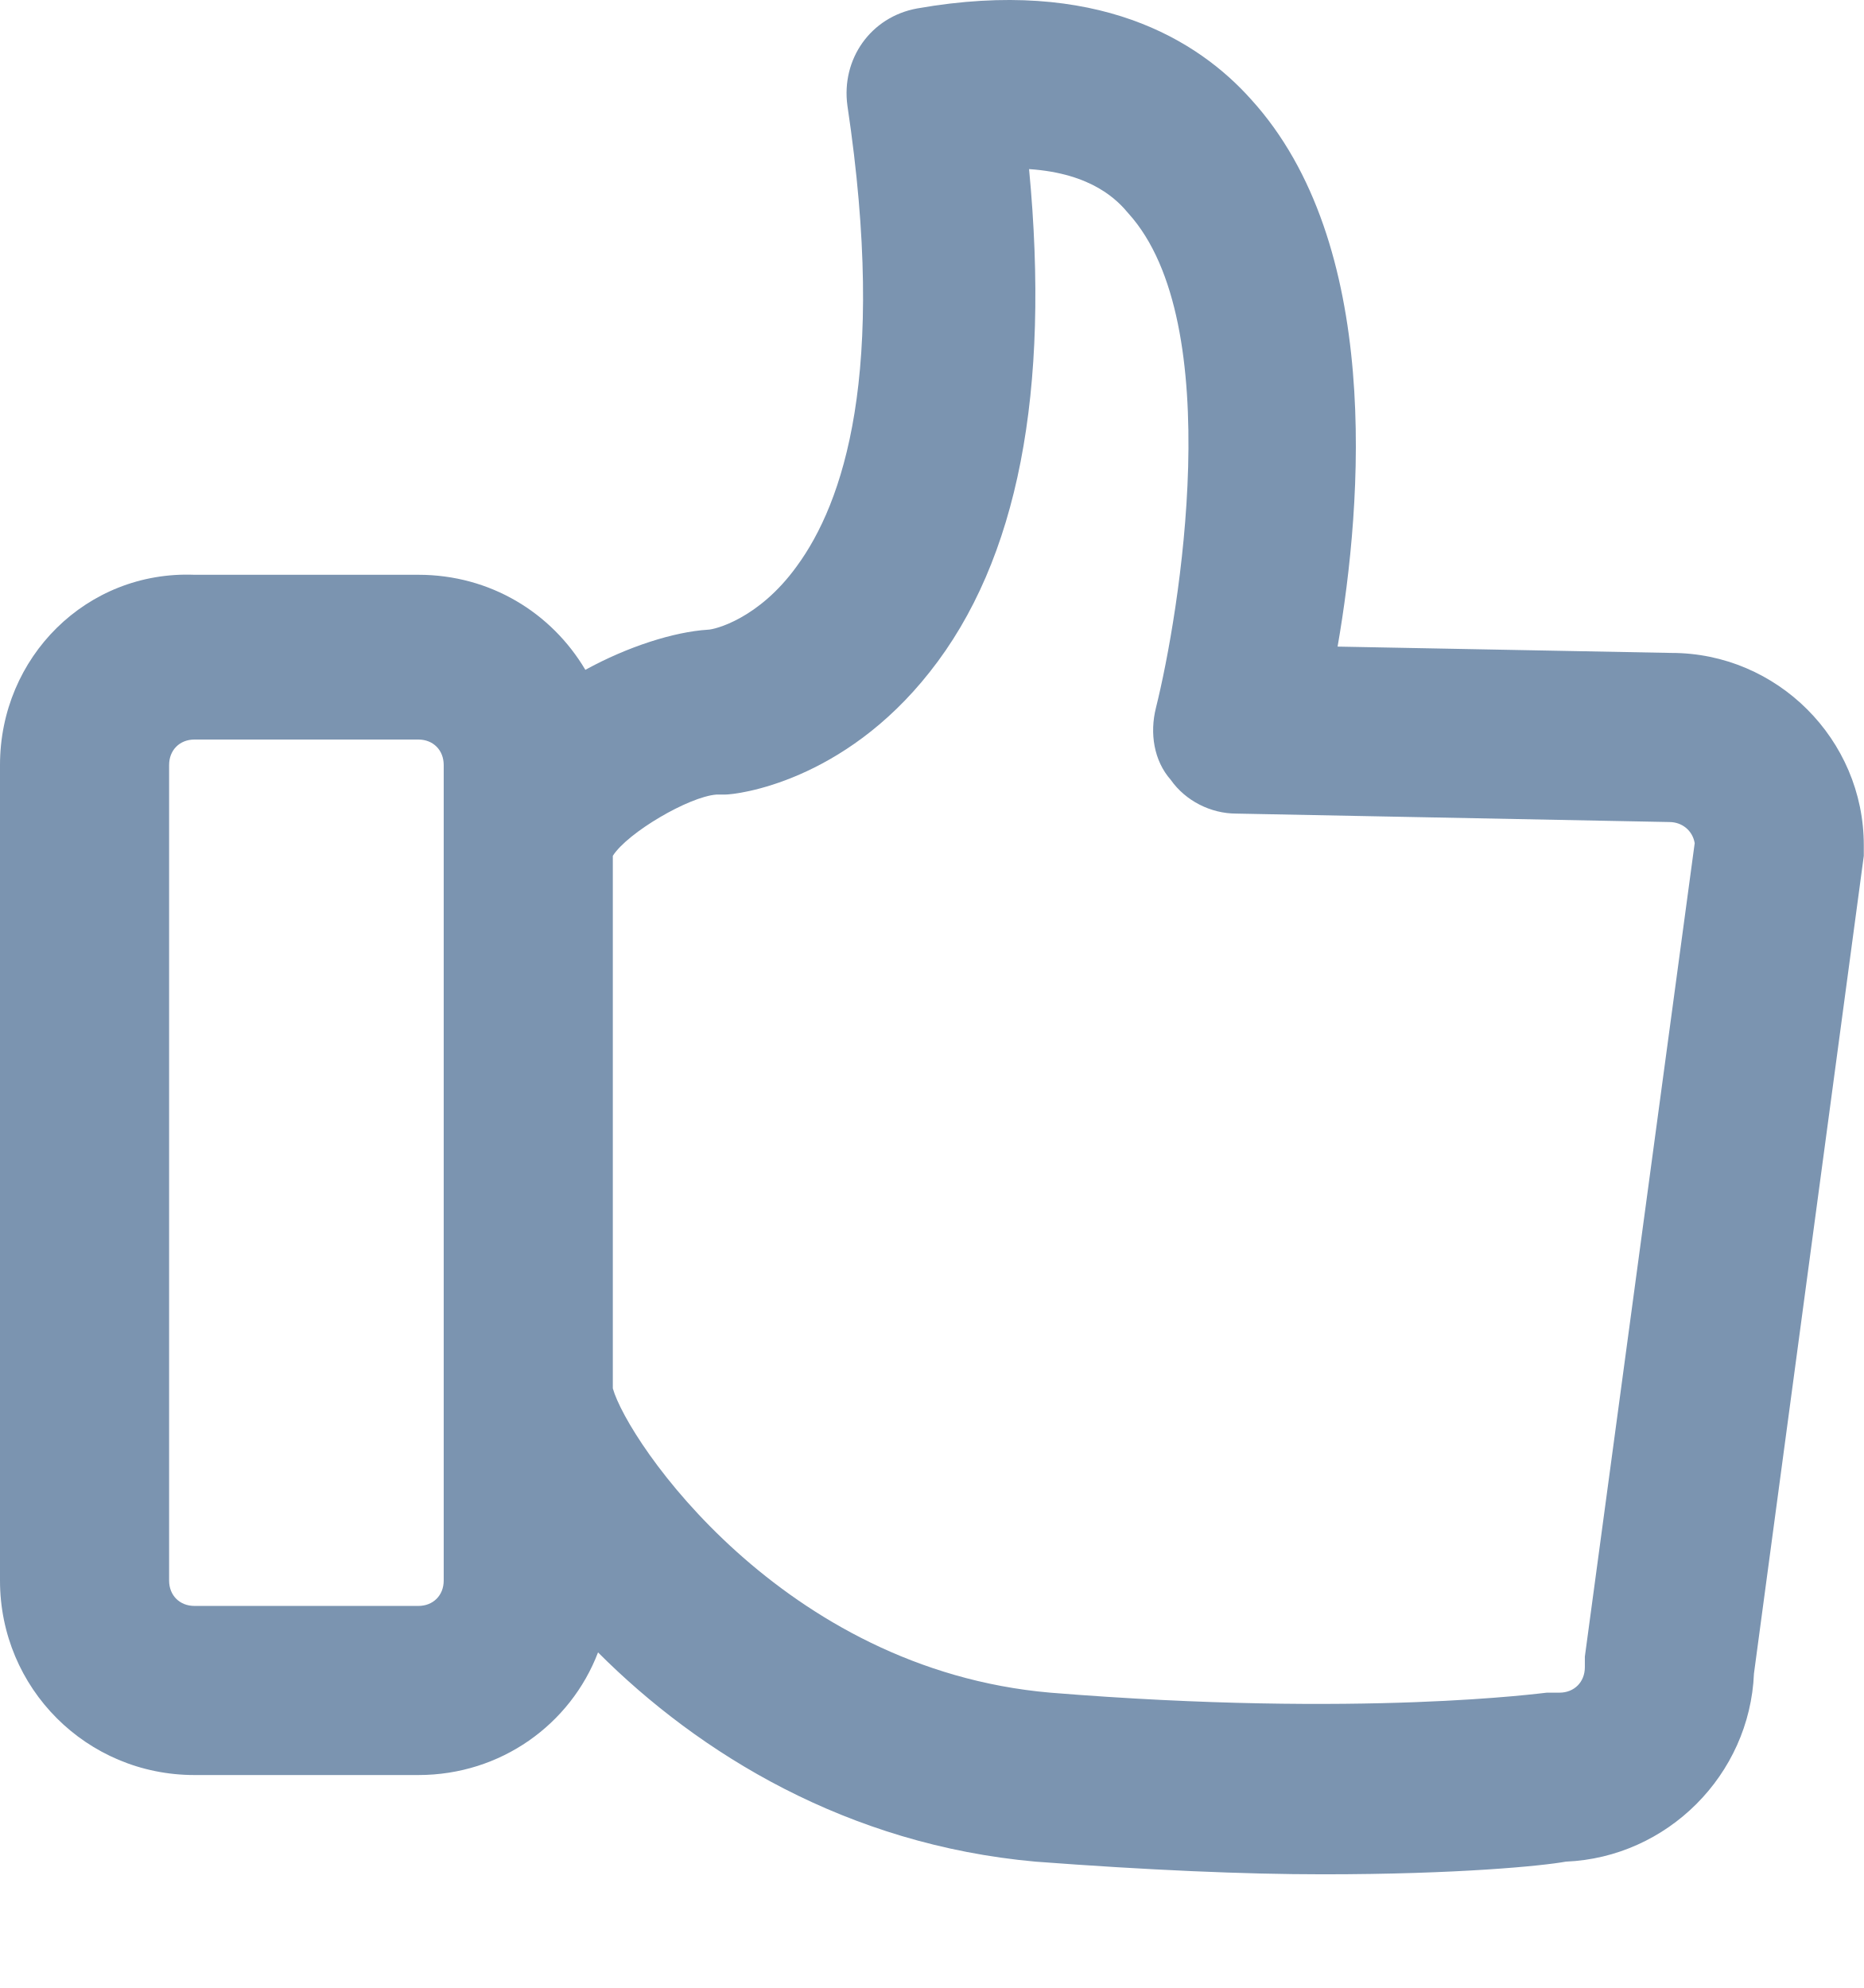
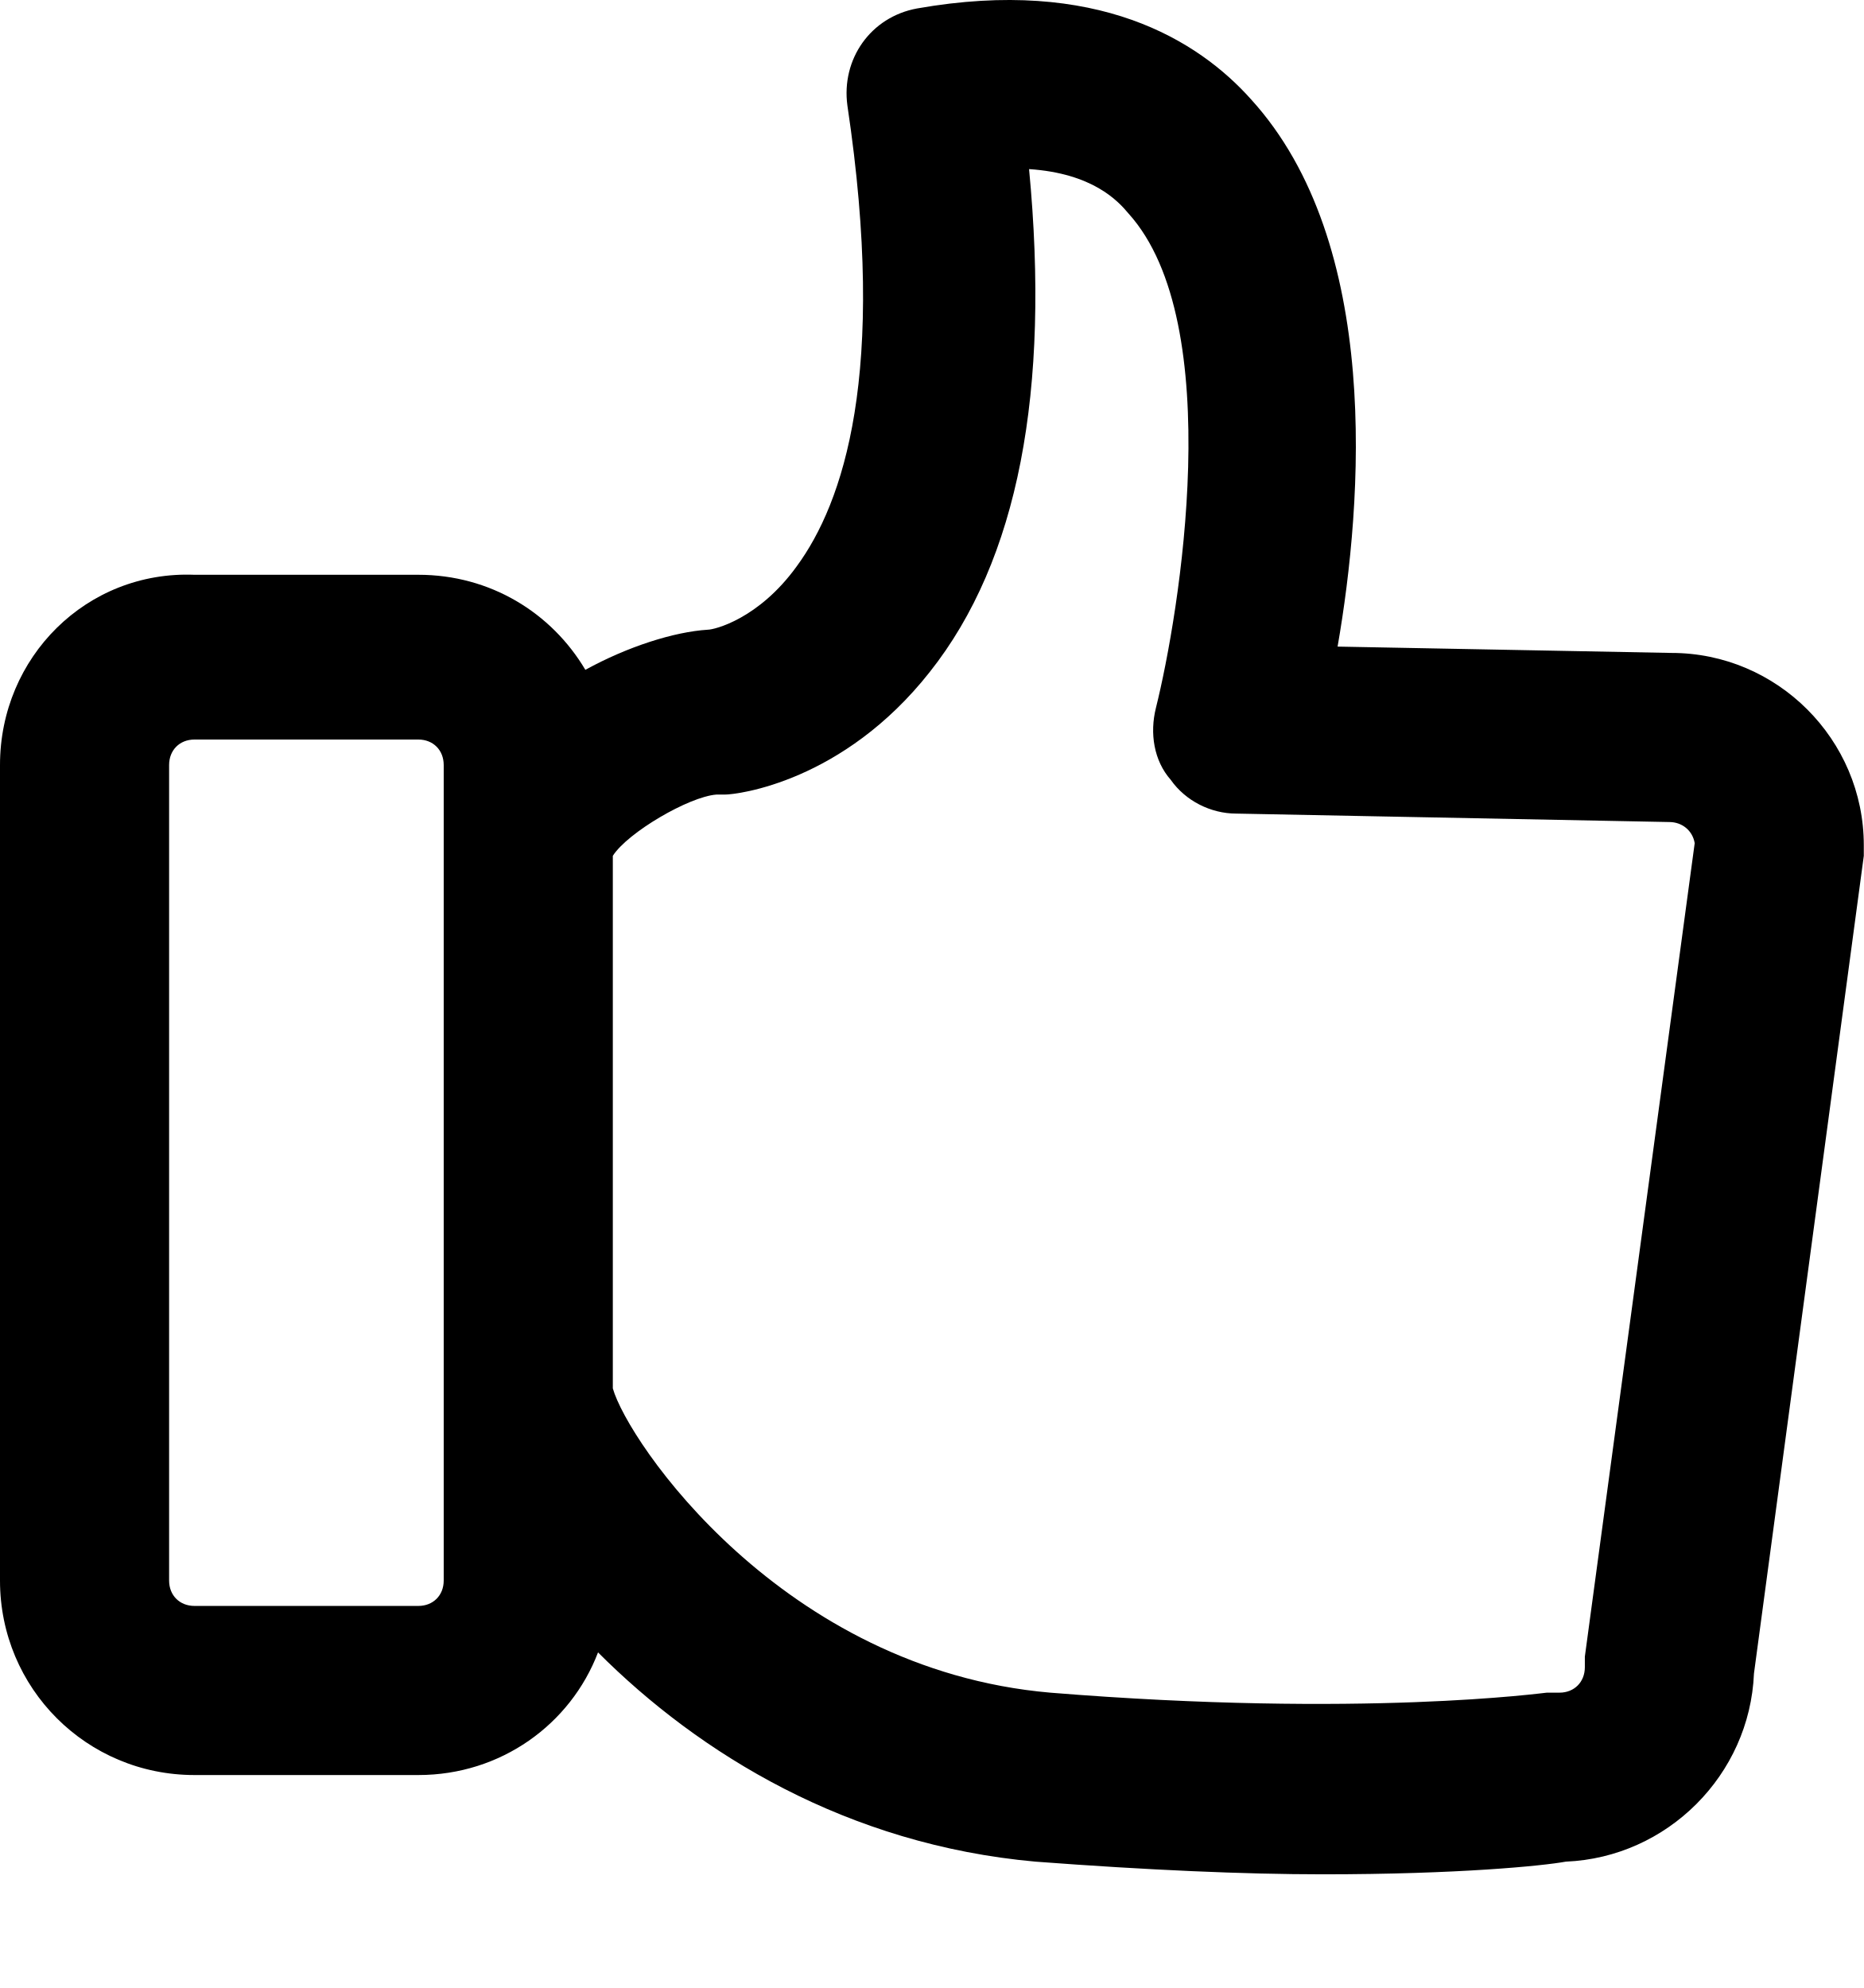
- <svg xmlns="http://www.w3.org/2000/svg" width="15" height="16" viewBox="0 0 15 16" fill="none">
-   <path d="M13.452 5.255L10.765 5.204C10.969 4.031 11.122 1.956 10.068 0.799C9.643 0.323 8.827 -0.187 7.381 0.068C7.007 0.136 6.769 0.476 6.82 0.85C7.143 3.01 6.786 4.048 6.412 4.558C6.105 4.983 5.748 5.068 5.697 5.068C5.425 5.085 5.051 5.204 4.711 5.391C4.439 4.932 3.946 4.626 3.367 4.626H1.565C0.697 4.592 0 5.289 0 6.157V12.721C0 13.588 0.697 14.286 1.565 14.286H3.367C4.031 14.286 4.592 13.878 4.813 13.299C5.629 14.116 6.82 14.847 8.333 14.983C9.235 15.051 10.017 15.085 10.646 15.085C11.735 15.085 12.415 15.017 12.602 14.983C13.418 14.949 14.082 14.286 14.116 13.469L15 6.888C15 6.854 15 6.82 15 6.803C15 5.952 14.303 5.255 13.452 5.255ZM3.571 12.721C3.571 12.84 3.486 12.925 3.367 12.925H1.565C1.446 12.925 1.361 12.84 1.361 12.721V6.157C1.361 6.037 1.446 5.952 1.565 5.952H3.367C3.486 5.952 3.571 6.037 3.571 6.157V6.82V11.225V12.721ZM12.755 13.333C12.755 13.367 12.755 13.401 12.755 13.418C12.755 13.537 12.67 13.623 12.551 13.623C12.517 13.623 12.483 13.623 12.449 13.623C12.432 13.623 10.969 13.827 8.452 13.623C6.293 13.435 5.051 11.599 4.932 11.174V6.888C5.051 6.701 5.544 6.412 5.765 6.395C5.782 6.395 5.799 6.395 5.833 6.395C5.935 6.395 6.786 6.293 7.483 5.408C8.197 4.507 8.452 3.146 8.282 1.361C8.793 1.395 8.997 1.616 9.082 1.718C9.881 2.602 9.49 4.949 9.303 5.697C9.252 5.901 9.286 6.122 9.422 6.276C9.541 6.446 9.745 6.548 9.949 6.548L13.435 6.616C13.537 6.616 13.622 6.684 13.639 6.786L12.755 13.333Z" fill="#7B94B0" />
+ <svg xmlns="http://www.w3.org/2000/svg" width="15" height="16" viewBox="0 0 15 16">
+   <path d="M13.452 5.255L10.765 5.204C10.969 4.031 11.122 1.956 10.068 0.799C9.643 0.323 8.827 -0.187 7.381 0.068C7.007 0.136 6.769 0.476 6.82 0.85C7.143 3.01 6.786 4.048 6.412 4.558C6.105 4.983 5.748 5.068 5.697 5.068C5.425 5.085 5.051 5.204 4.711 5.391C4.439 4.932 3.946 4.626 3.367 4.626H1.565C0.697 4.592 0 5.289 0 6.157V12.721C0 13.588 0.697 14.286 1.565 14.286H3.367C4.031 14.286 4.592 13.878 4.813 13.299C5.629 14.116 6.82 14.847 8.333 14.983C9.235 15.051 10.017 15.085 10.646 15.085C11.735 15.085 12.415 15.017 12.602 14.983C13.418 14.949 14.082 14.286 14.116 13.469L15 6.888C15 6.854 15 6.82 15 6.803C15 5.952 14.303 5.255 13.452 5.255ZM3.571 12.721C3.571 12.84 3.486 12.925 3.367 12.925H1.565C1.446 12.925 1.361 12.84 1.361 12.721V6.157C1.361 6.037 1.446 5.952 1.565 5.952H3.367C3.486 5.952 3.571 6.037 3.571 6.157V6.82V11.225V12.721ZM12.755 13.333C12.755 13.367 12.755 13.401 12.755 13.418C12.755 13.537 12.67 13.623 12.551 13.623C12.517 13.623 12.483 13.623 12.449 13.623C12.432 13.623 10.969 13.827 8.452 13.623C6.293 13.435 5.051 11.599 4.932 11.174V6.888C5.051 6.701 5.544 6.412 5.765 6.395C5.782 6.395 5.799 6.395 5.833 6.395C5.935 6.395 6.786 6.293 7.483 5.408C8.197 4.507 8.452 3.146 8.282 1.361C8.793 1.395 8.997 1.616 9.082 1.718C9.881 2.602 9.49 4.949 9.303 5.697C9.252 5.901 9.286 6.122 9.422 6.276C9.541 6.446 9.745 6.548 9.949 6.548L13.435 6.616C13.537 6.616 13.622 6.684 13.639 6.786L12.755 13.333Z" />
</svg>
